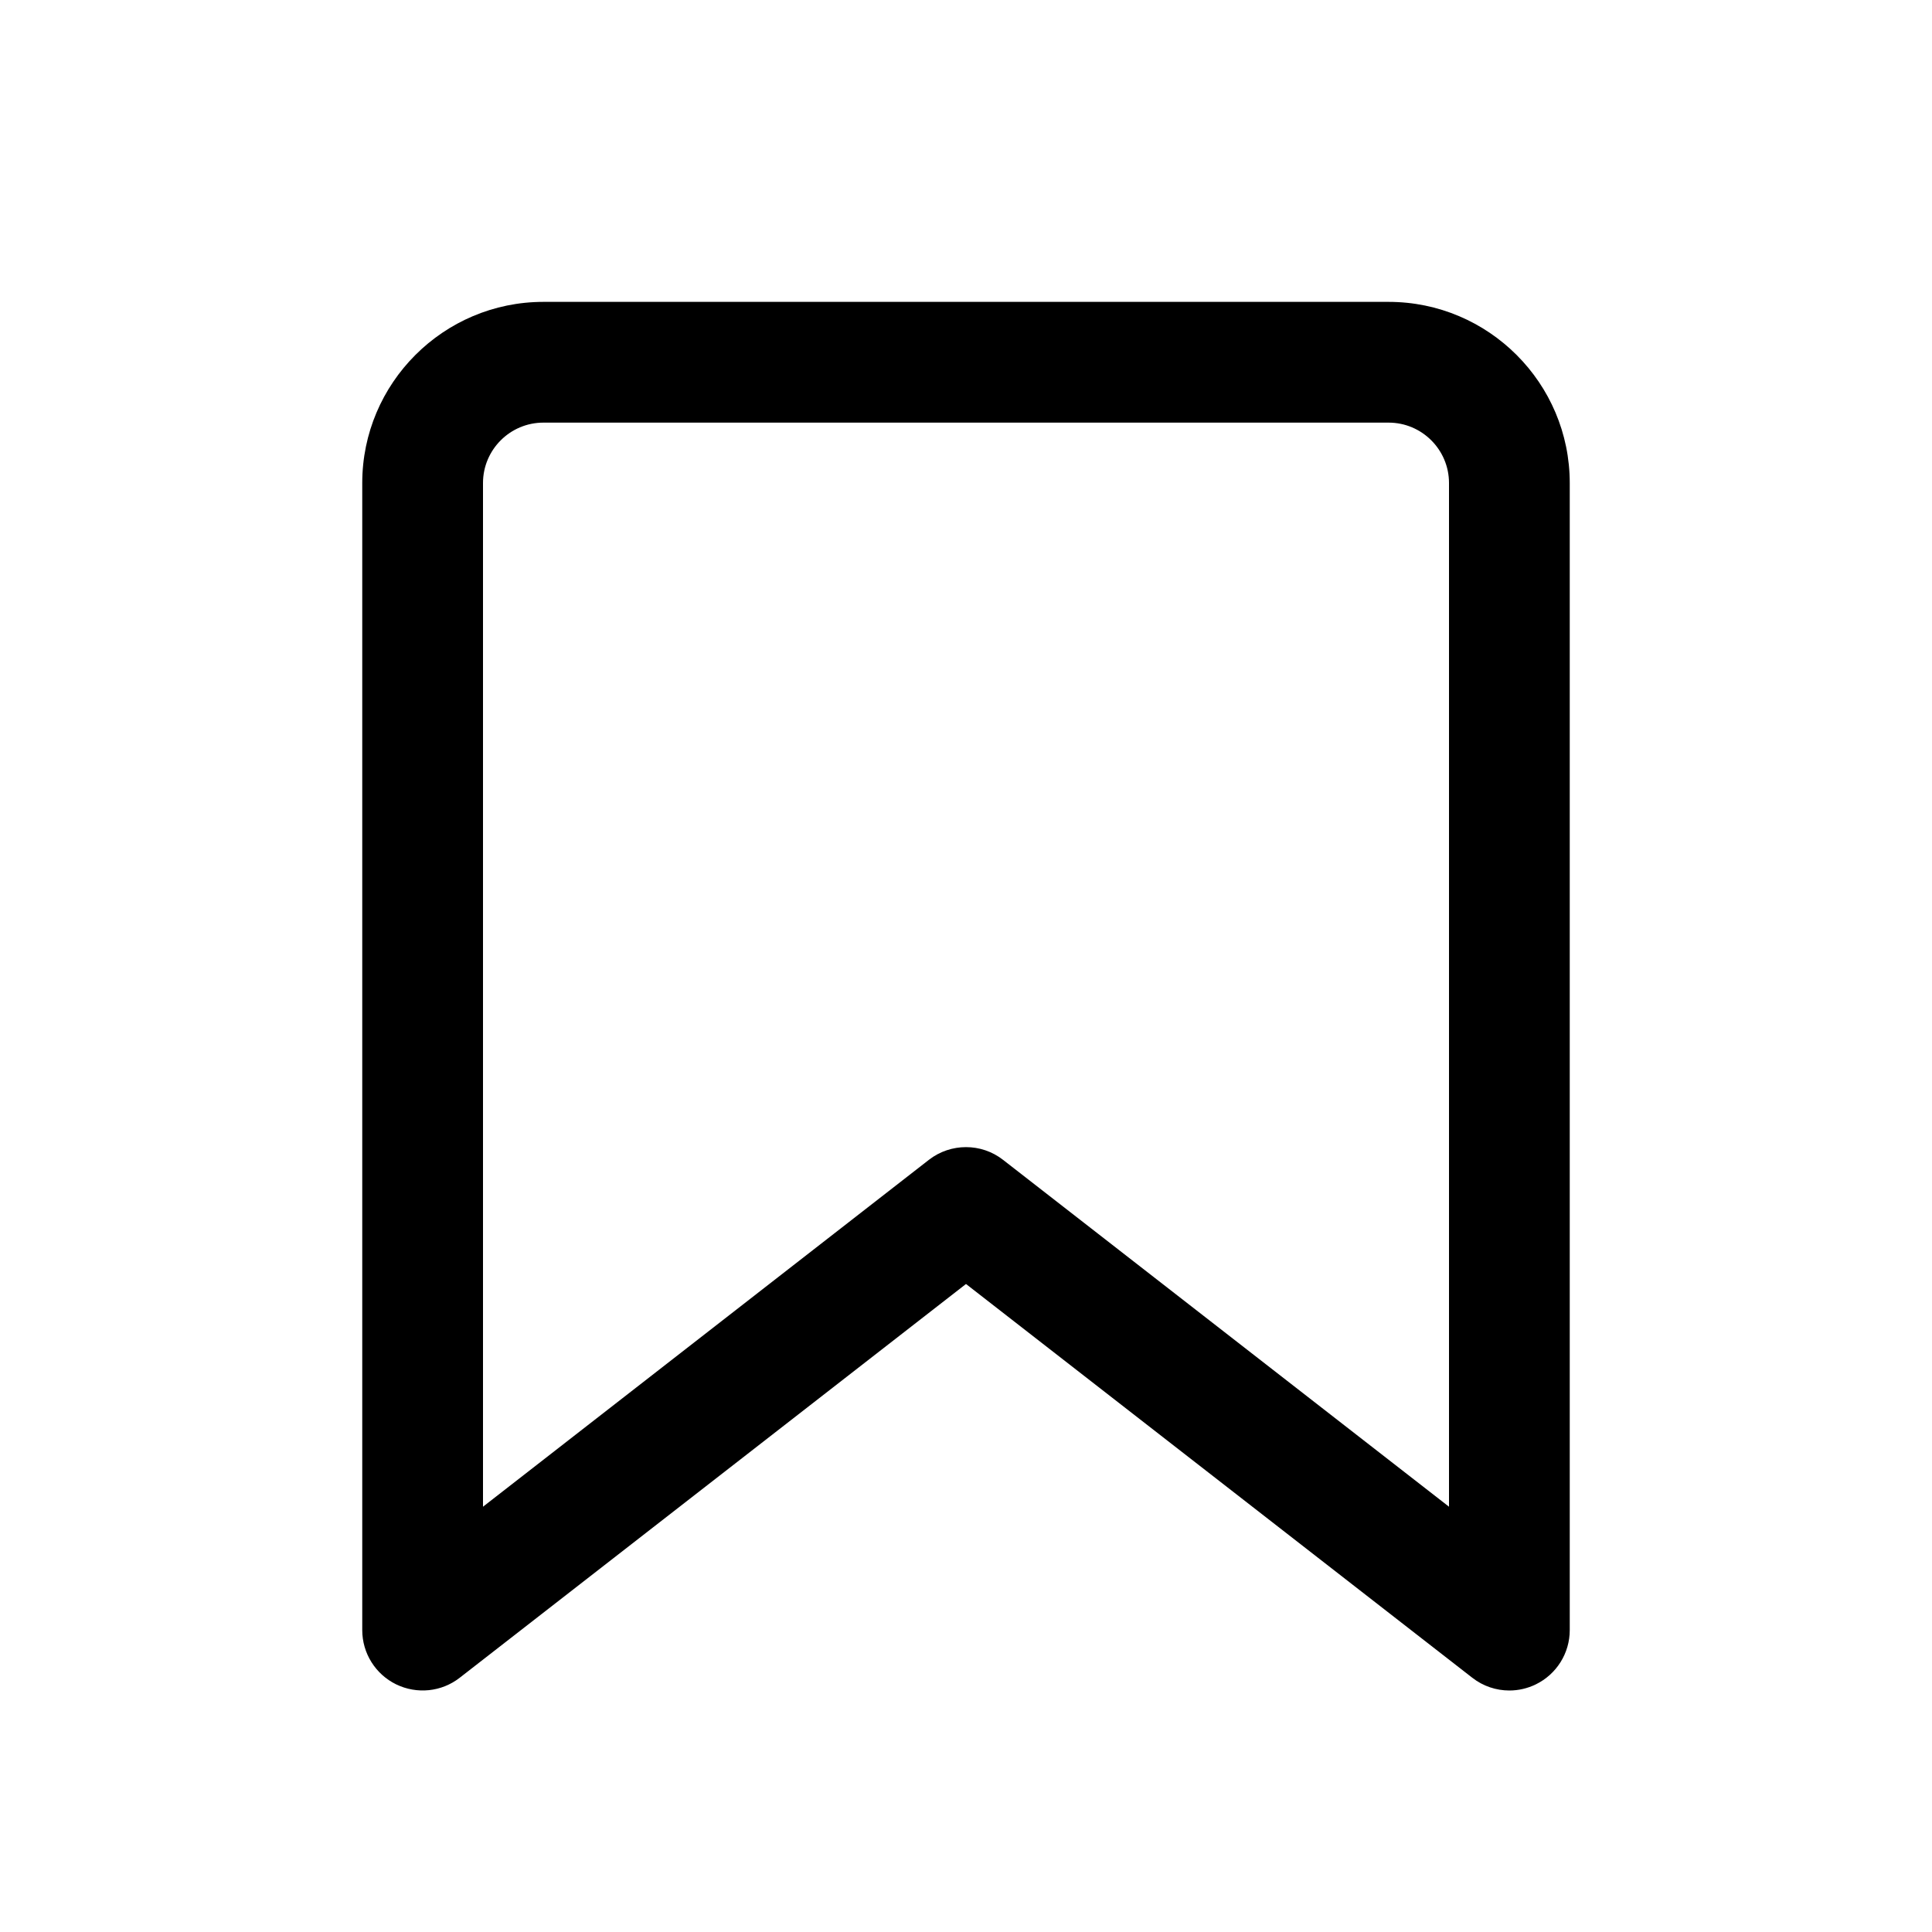
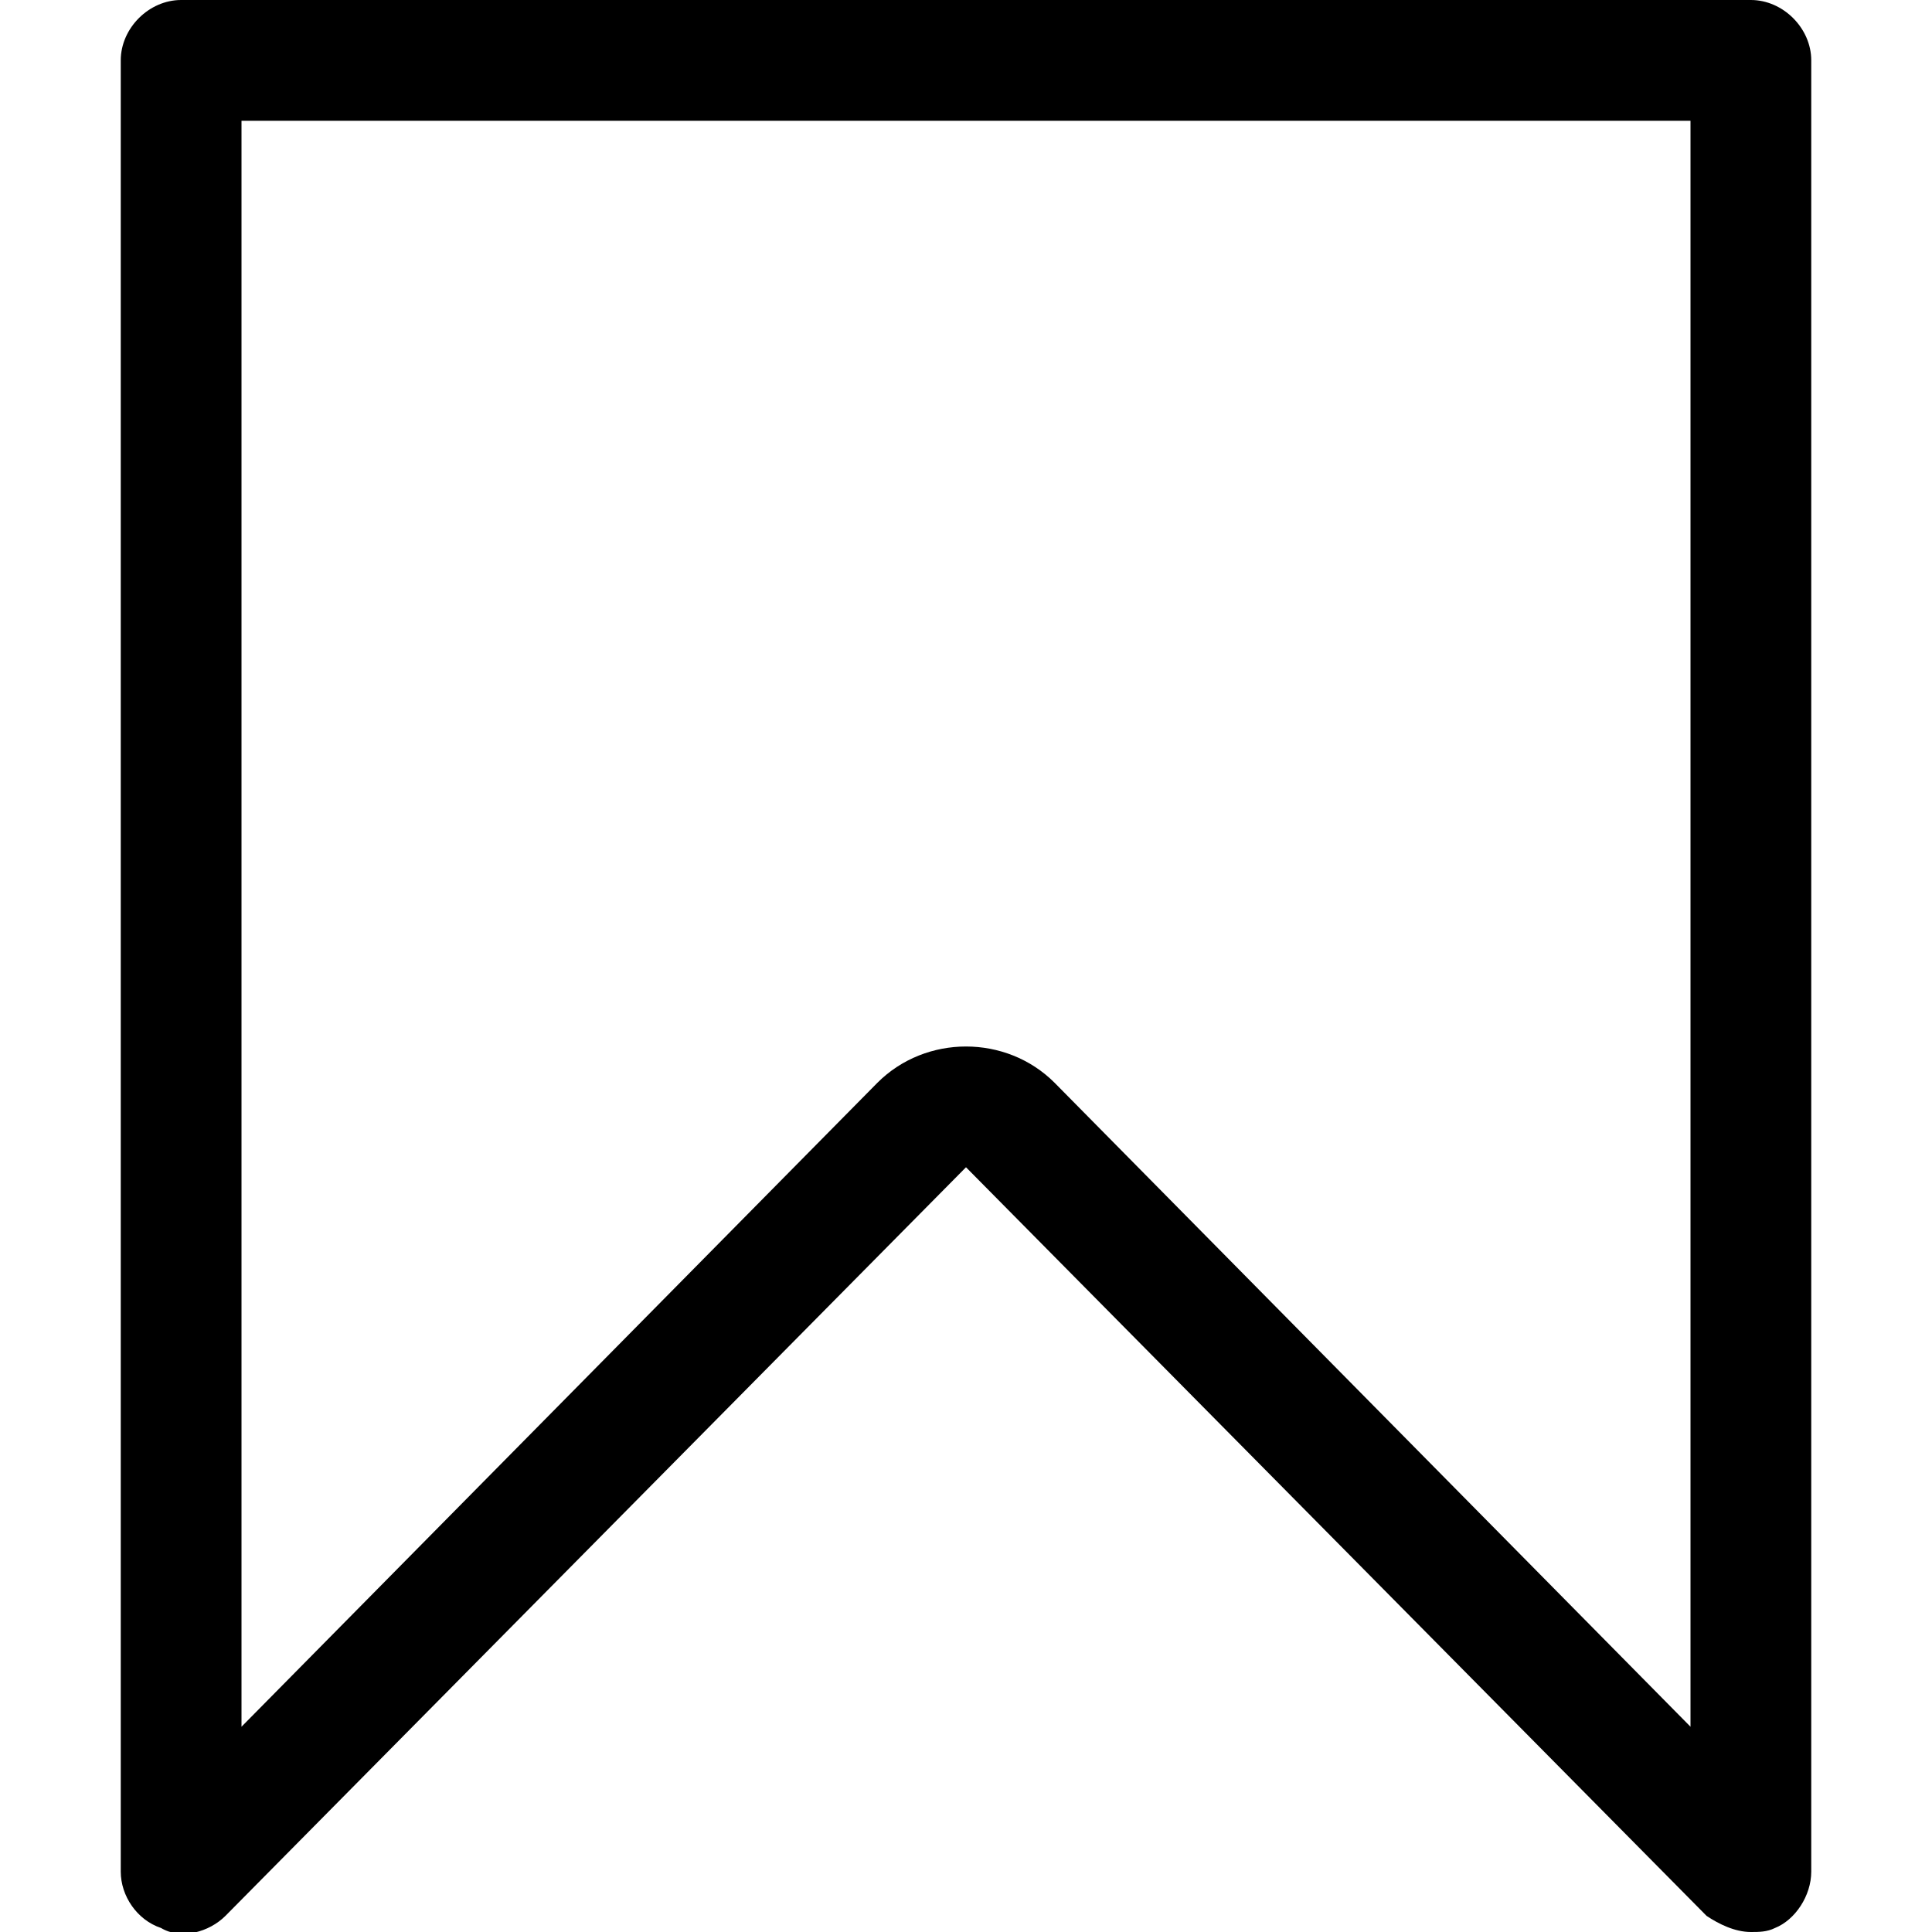
- <svg xmlns="http://www.w3.org/2000/svg" enable-background="new 0 0 32 32" viewBox="0 0 32 32">
-   <rect width="539" height="176" x="-70" y="-20" fill="#F3EEE9" display="none" />
-   <path d="M23,5H9C7.346,5,6,6.346,6,8v19c0,0.382,0.218,0.73,0.561,0.898c0.344,0.167,0.752,0.126,1.053-0.109L16,21.267l8.386,6.522C24.565,27.929,24.782,28,25,28c0.149,0,0.3-0.034,0.439-0.102C25.782,27.73,26,27.382,26,27V8C26,6.346,24.654,5,23,5z M24,24.956l-7.386-5.745C16.434,19.07,16.217,19,16,19s-0.434,0.07-0.614,0.21L8,24.956V8c0-0.551,0.449-1,1-1h14c0.551,0,1,0.449,1,1V24.956z" />
+ <svg xmlns="http://www.w3.org/2000/svg" width="24" height="24" viewBox="0 0 48 48">
+   <path d="M43.5 48c-.4 0-.8-.2-1.1-.4L24 29 5.6 47.6c-.4.4-1.1.6-1.6.3-.6-.2-1-.8-1-1.4v-45C3 .7 3.7 0 4.5 0h39c.8 0 1.5.7 1.5 1.5v45c0 .6-.4 1.2-.9 1.4-.2.1-.4.1-.6.1zM24 26c.8 0 1.6.3 2.2.9l15.8 16V3H6v39.9l15.8-16c.6-.6 1.4-.9 2.2-.9z" />
</svg>
